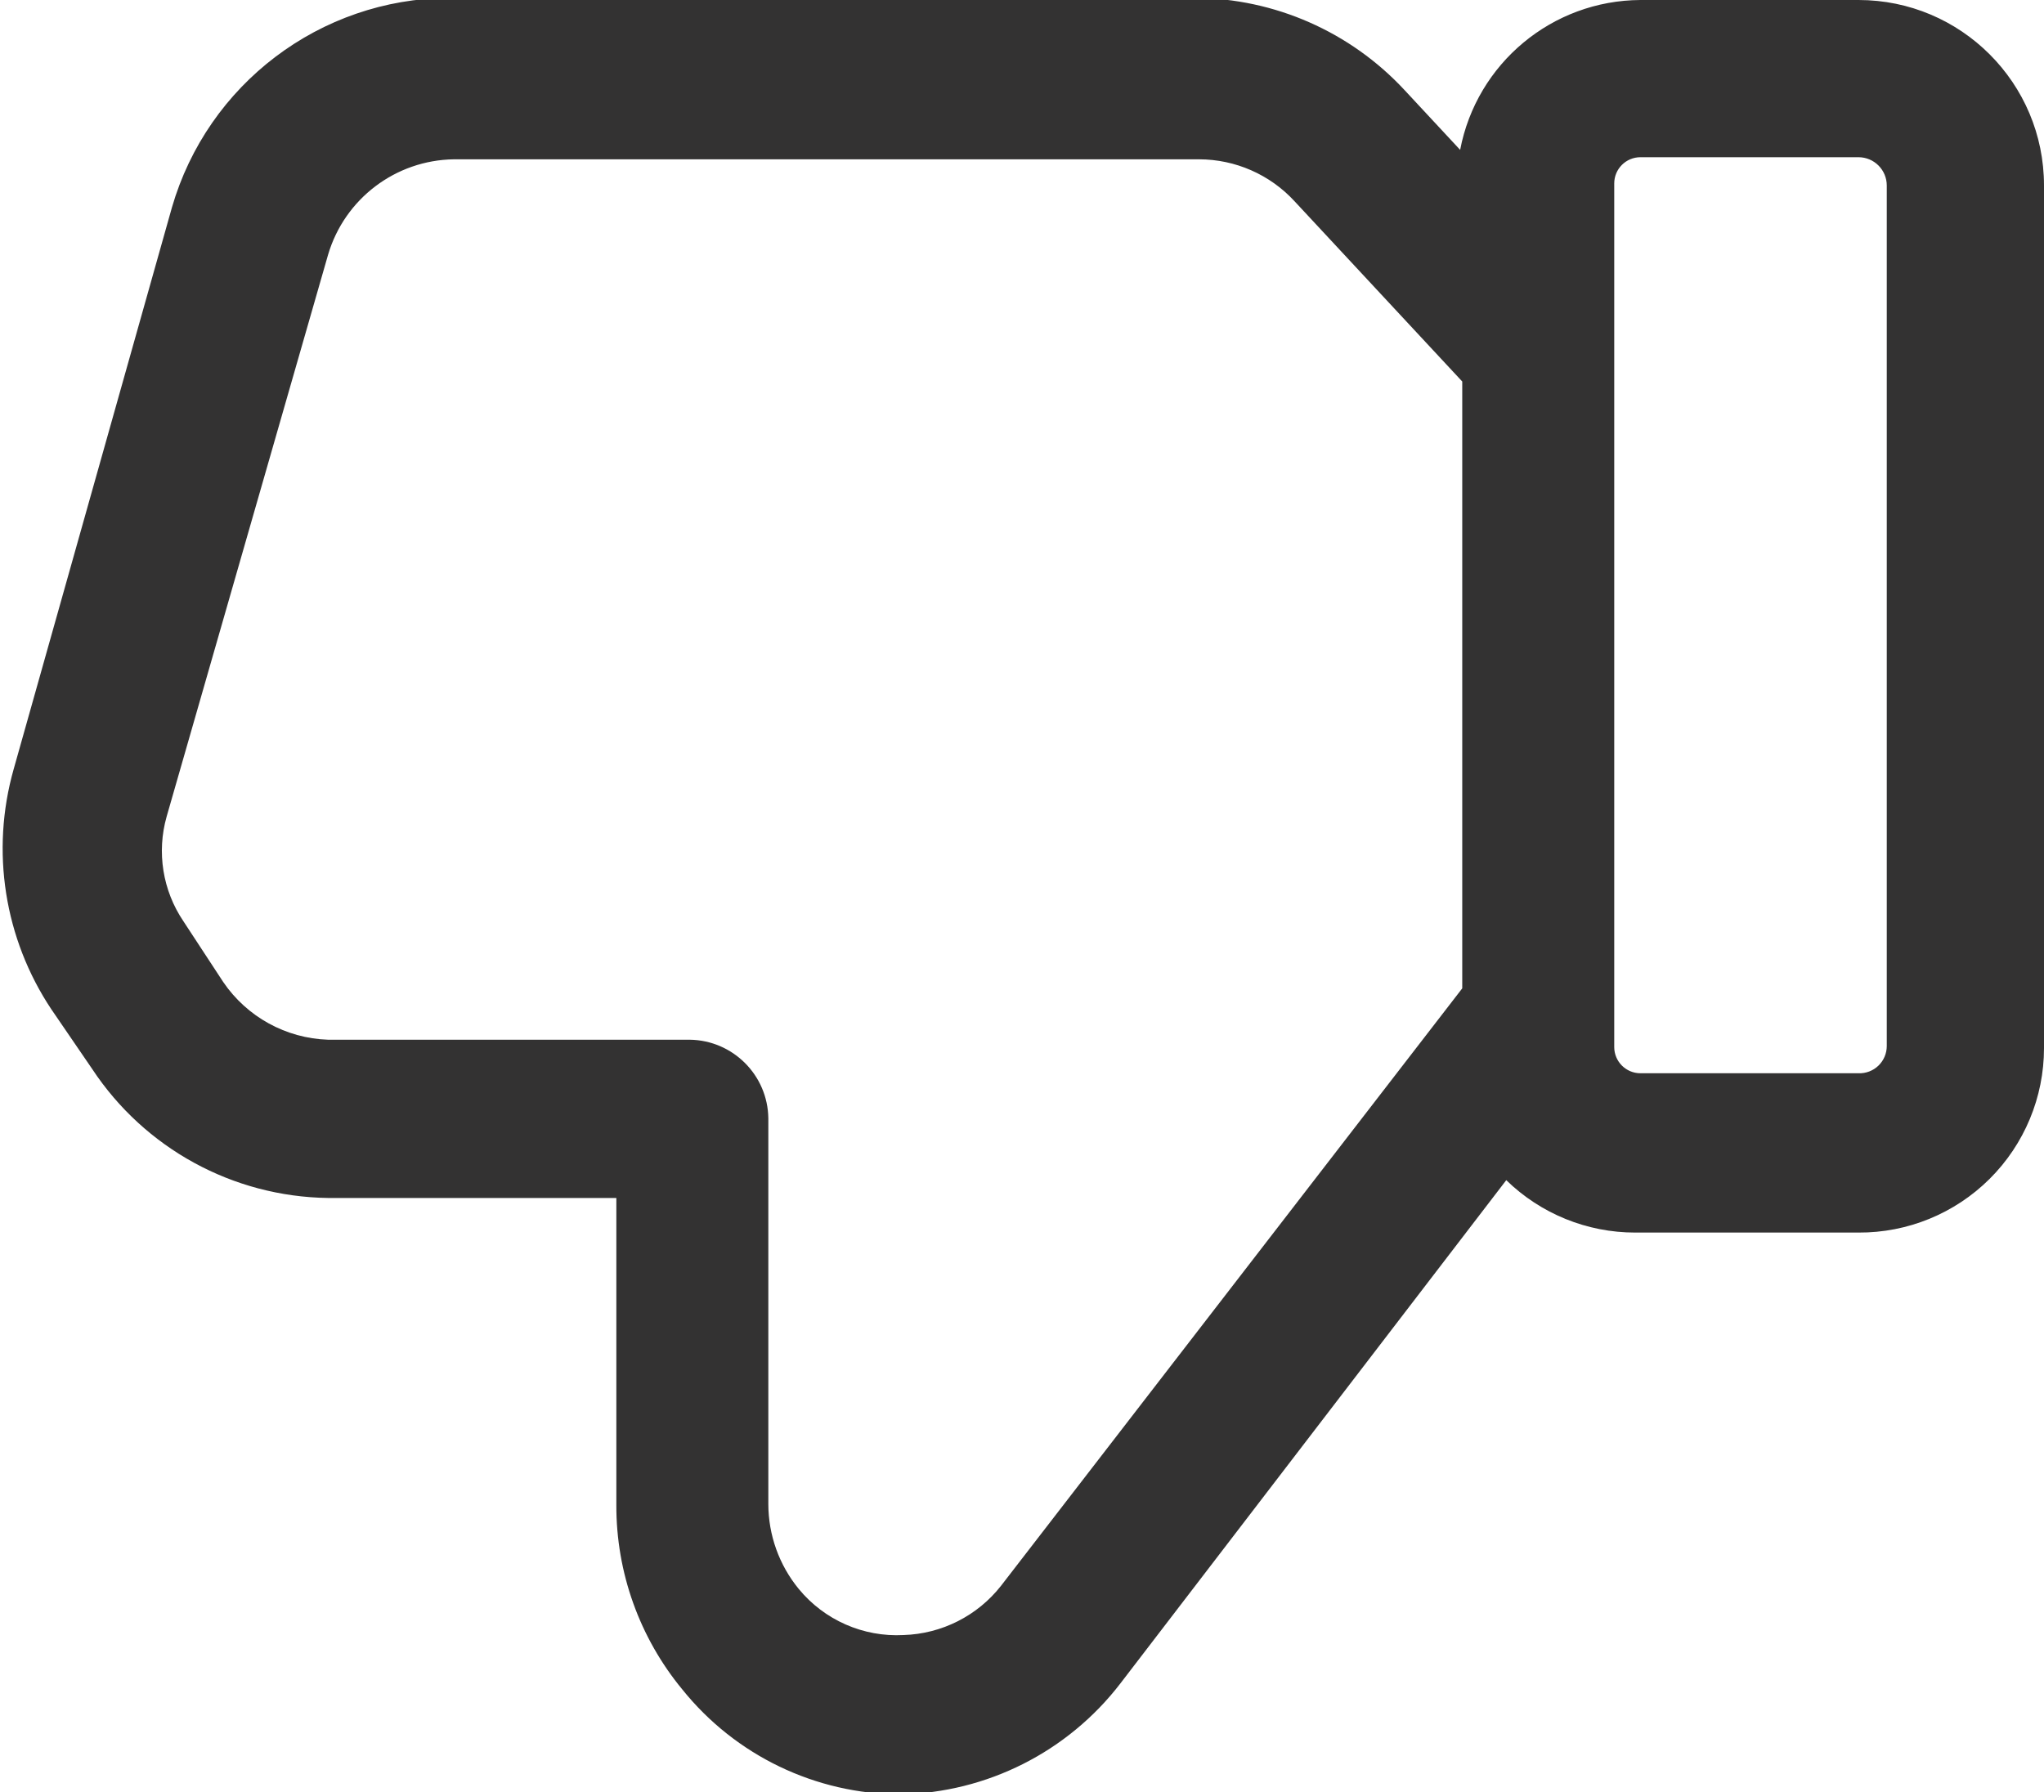
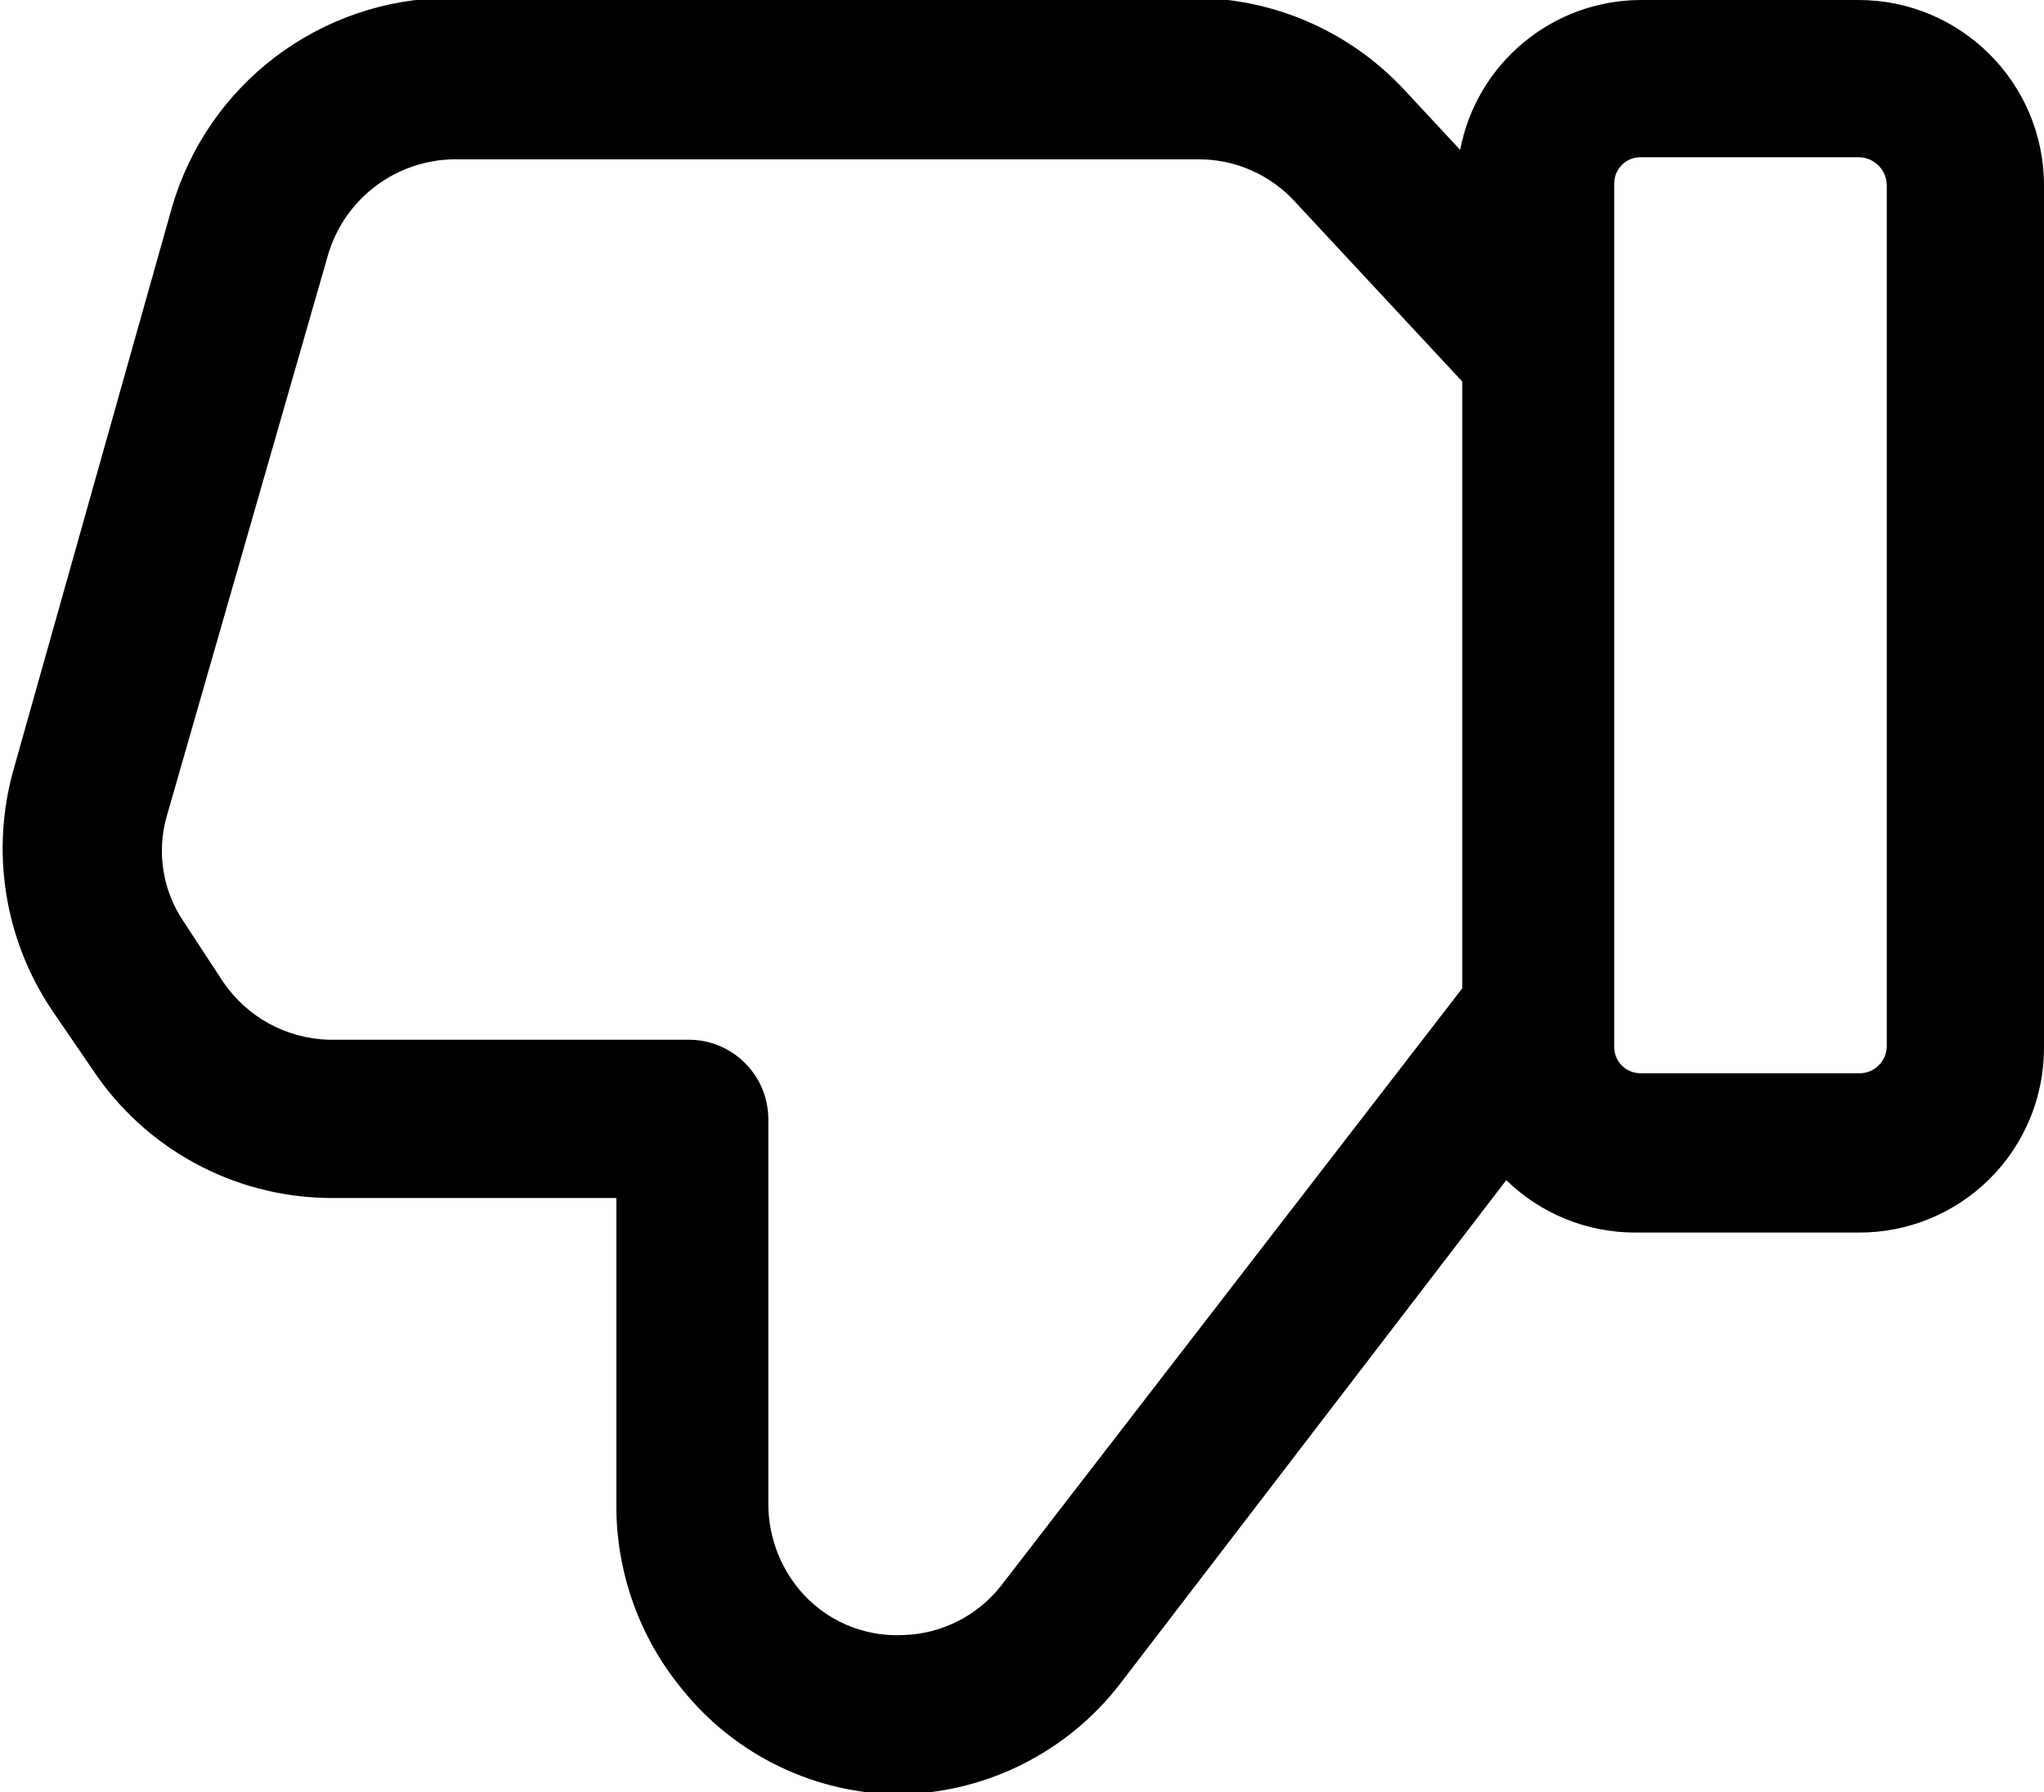
<svg xmlns="http://www.w3.org/2000/svg" data-name="Слой 1" viewBox="0 0 19.5 17.09">
-   <path d="M17.73 0h-2.08a1.76 1.76 0 00-1.72 1.43L13.4.86a2.75 2.75 0 00-2-.88H4.28a2.77 2.77 0 00-2.64 2L.13 7.34a2.77 2.77 0 00.36 2.29l.39.57a2.74 2.74 0 002.25 1.23h2.75v2.93a2.75 2.75 0 00.63 1.76 2.68 2.68 0 002.08 1 2.71 2.71 0 002.1-1.06l3.68-4.8a1.76 1.76 0 001.23.5h2.13A1.76 1.76 0 0019.5 10V1.77A1.77 1.77 0 0017.73 0zM9.55 15.13a1.23 1.23 0 01-.93.47 1.21 1.21 0 01-1-.44 1.28 1.28 0 01-.29-.81v-3.68a.76.76 0 00-.75-.75H3.13a1.26 1.26 0 01-1-.55l-.38-.58a1.2 1.2 0 01-.16-1l1.54-5.36a1.27 1.27 0 011.2-.91h7.11a1.24 1.24 0 01.91.4l1.6 1.72v5.79zM18 9.98a.26.26 0 01-.27.26h-2.08a.25.25 0 01-.25-.25V1.75a.25.25 0 01.25-.25h2.08a.27.27 0 01.27.27z" fill="#333232" />
+   <path d="M17.73 0h-2.08a1.76 1.76 0 00-1.72 1.43L13.4.86a2.75 2.75 0 00-2-.88H4.28a2.77 2.77 0 00-2.64 2L.13 7.34a2.77 2.77 0 00.36 2.29l.39.57a2.74 2.74 0 002.25 1.23h2.75v2.93a2.75 2.75 0 00.63 1.76 2.68 2.68 0 002.08 1 2.71 2.71 0 002.1-1.06l3.68-4.8a1.76 1.76 0 001.23.5h2.13A1.76 1.76 0 0019.5 10V1.77A1.77 1.77 0 0017.73 0zM9.55 15.13a1.23 1.23 0 01-.93.47 1.21 1.21 0 01-1-.44 1.28 1.28 0 01-.29-.81v-3.68a.76.76 0 00-.75-.75H3.13a1.26 1.26 0 01-1-.55l-.38-.58a1.2 1.2 0 01-.16-1l1.54-5.36a1.27 1.27 0 011.2-.91h7.11a1.24 1.24 0 01.91.4l1.6 1.72v5.79zM18 9.98a.26.26 0 01-.27.26h-2.08a.25.25 0 01-.25-.25V1.75a.25.25 0 01.25-.25h2.08a.27.27 0 01.27.27z" />
</svg>
